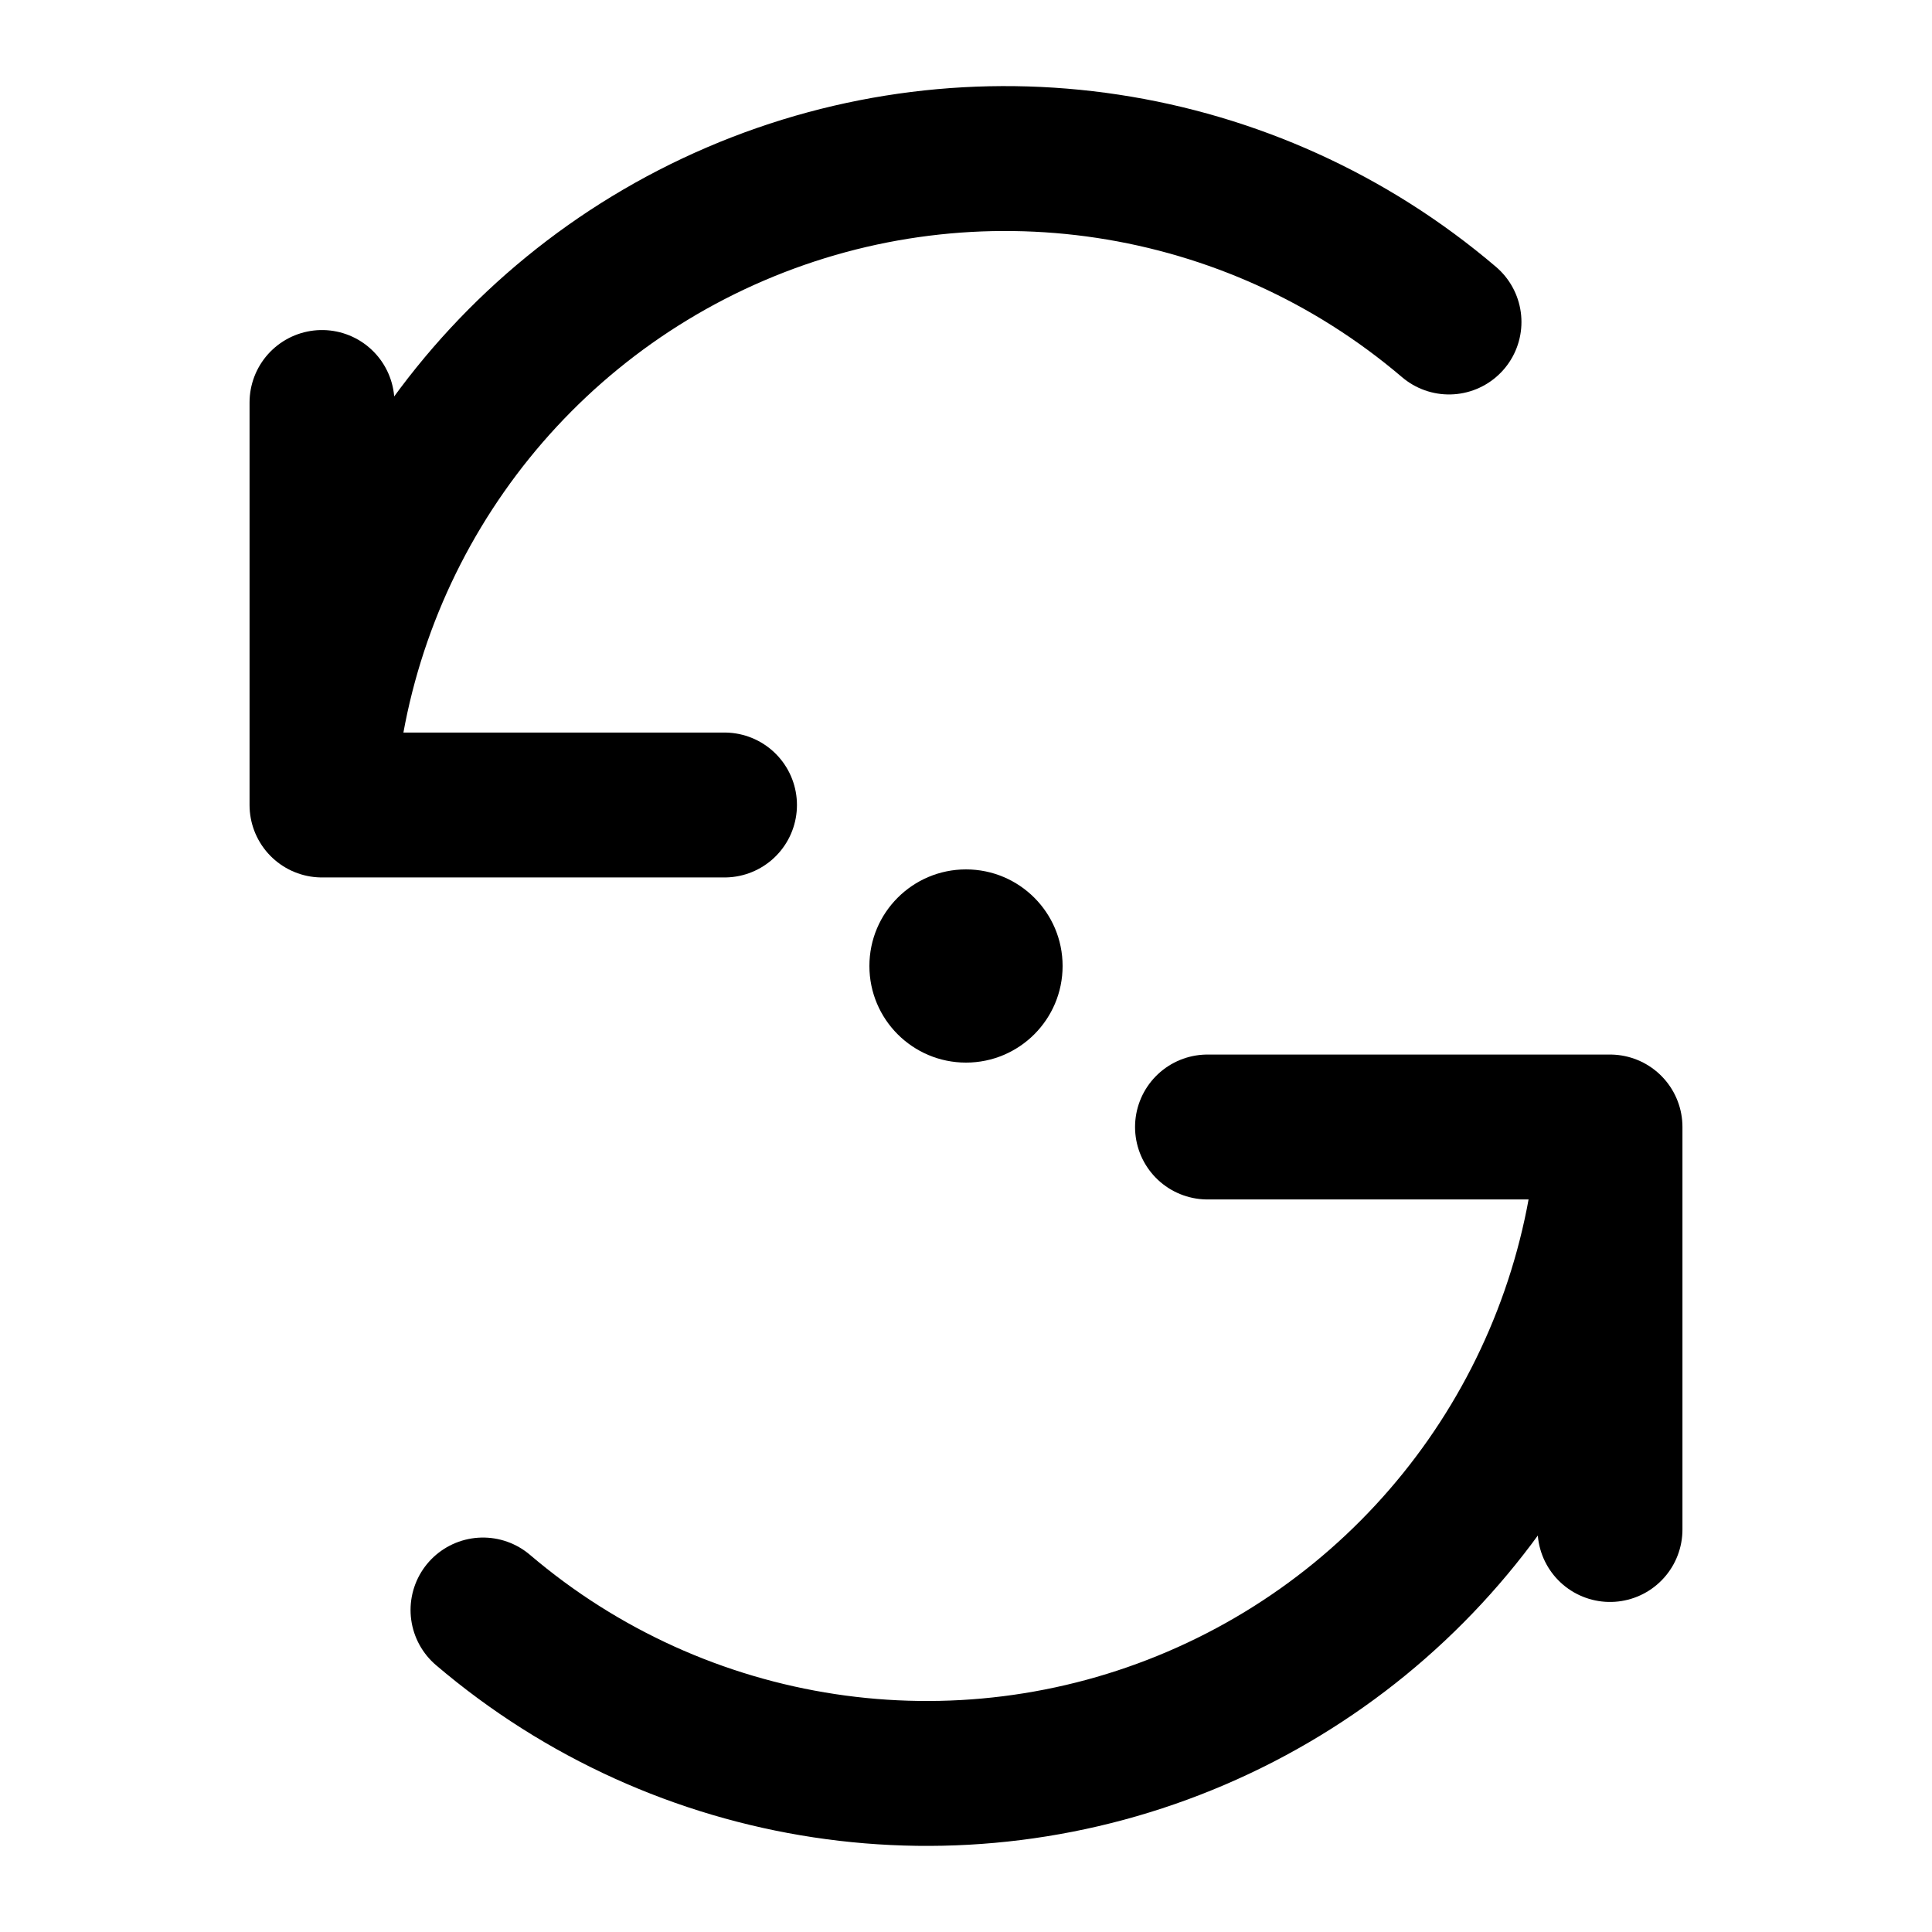
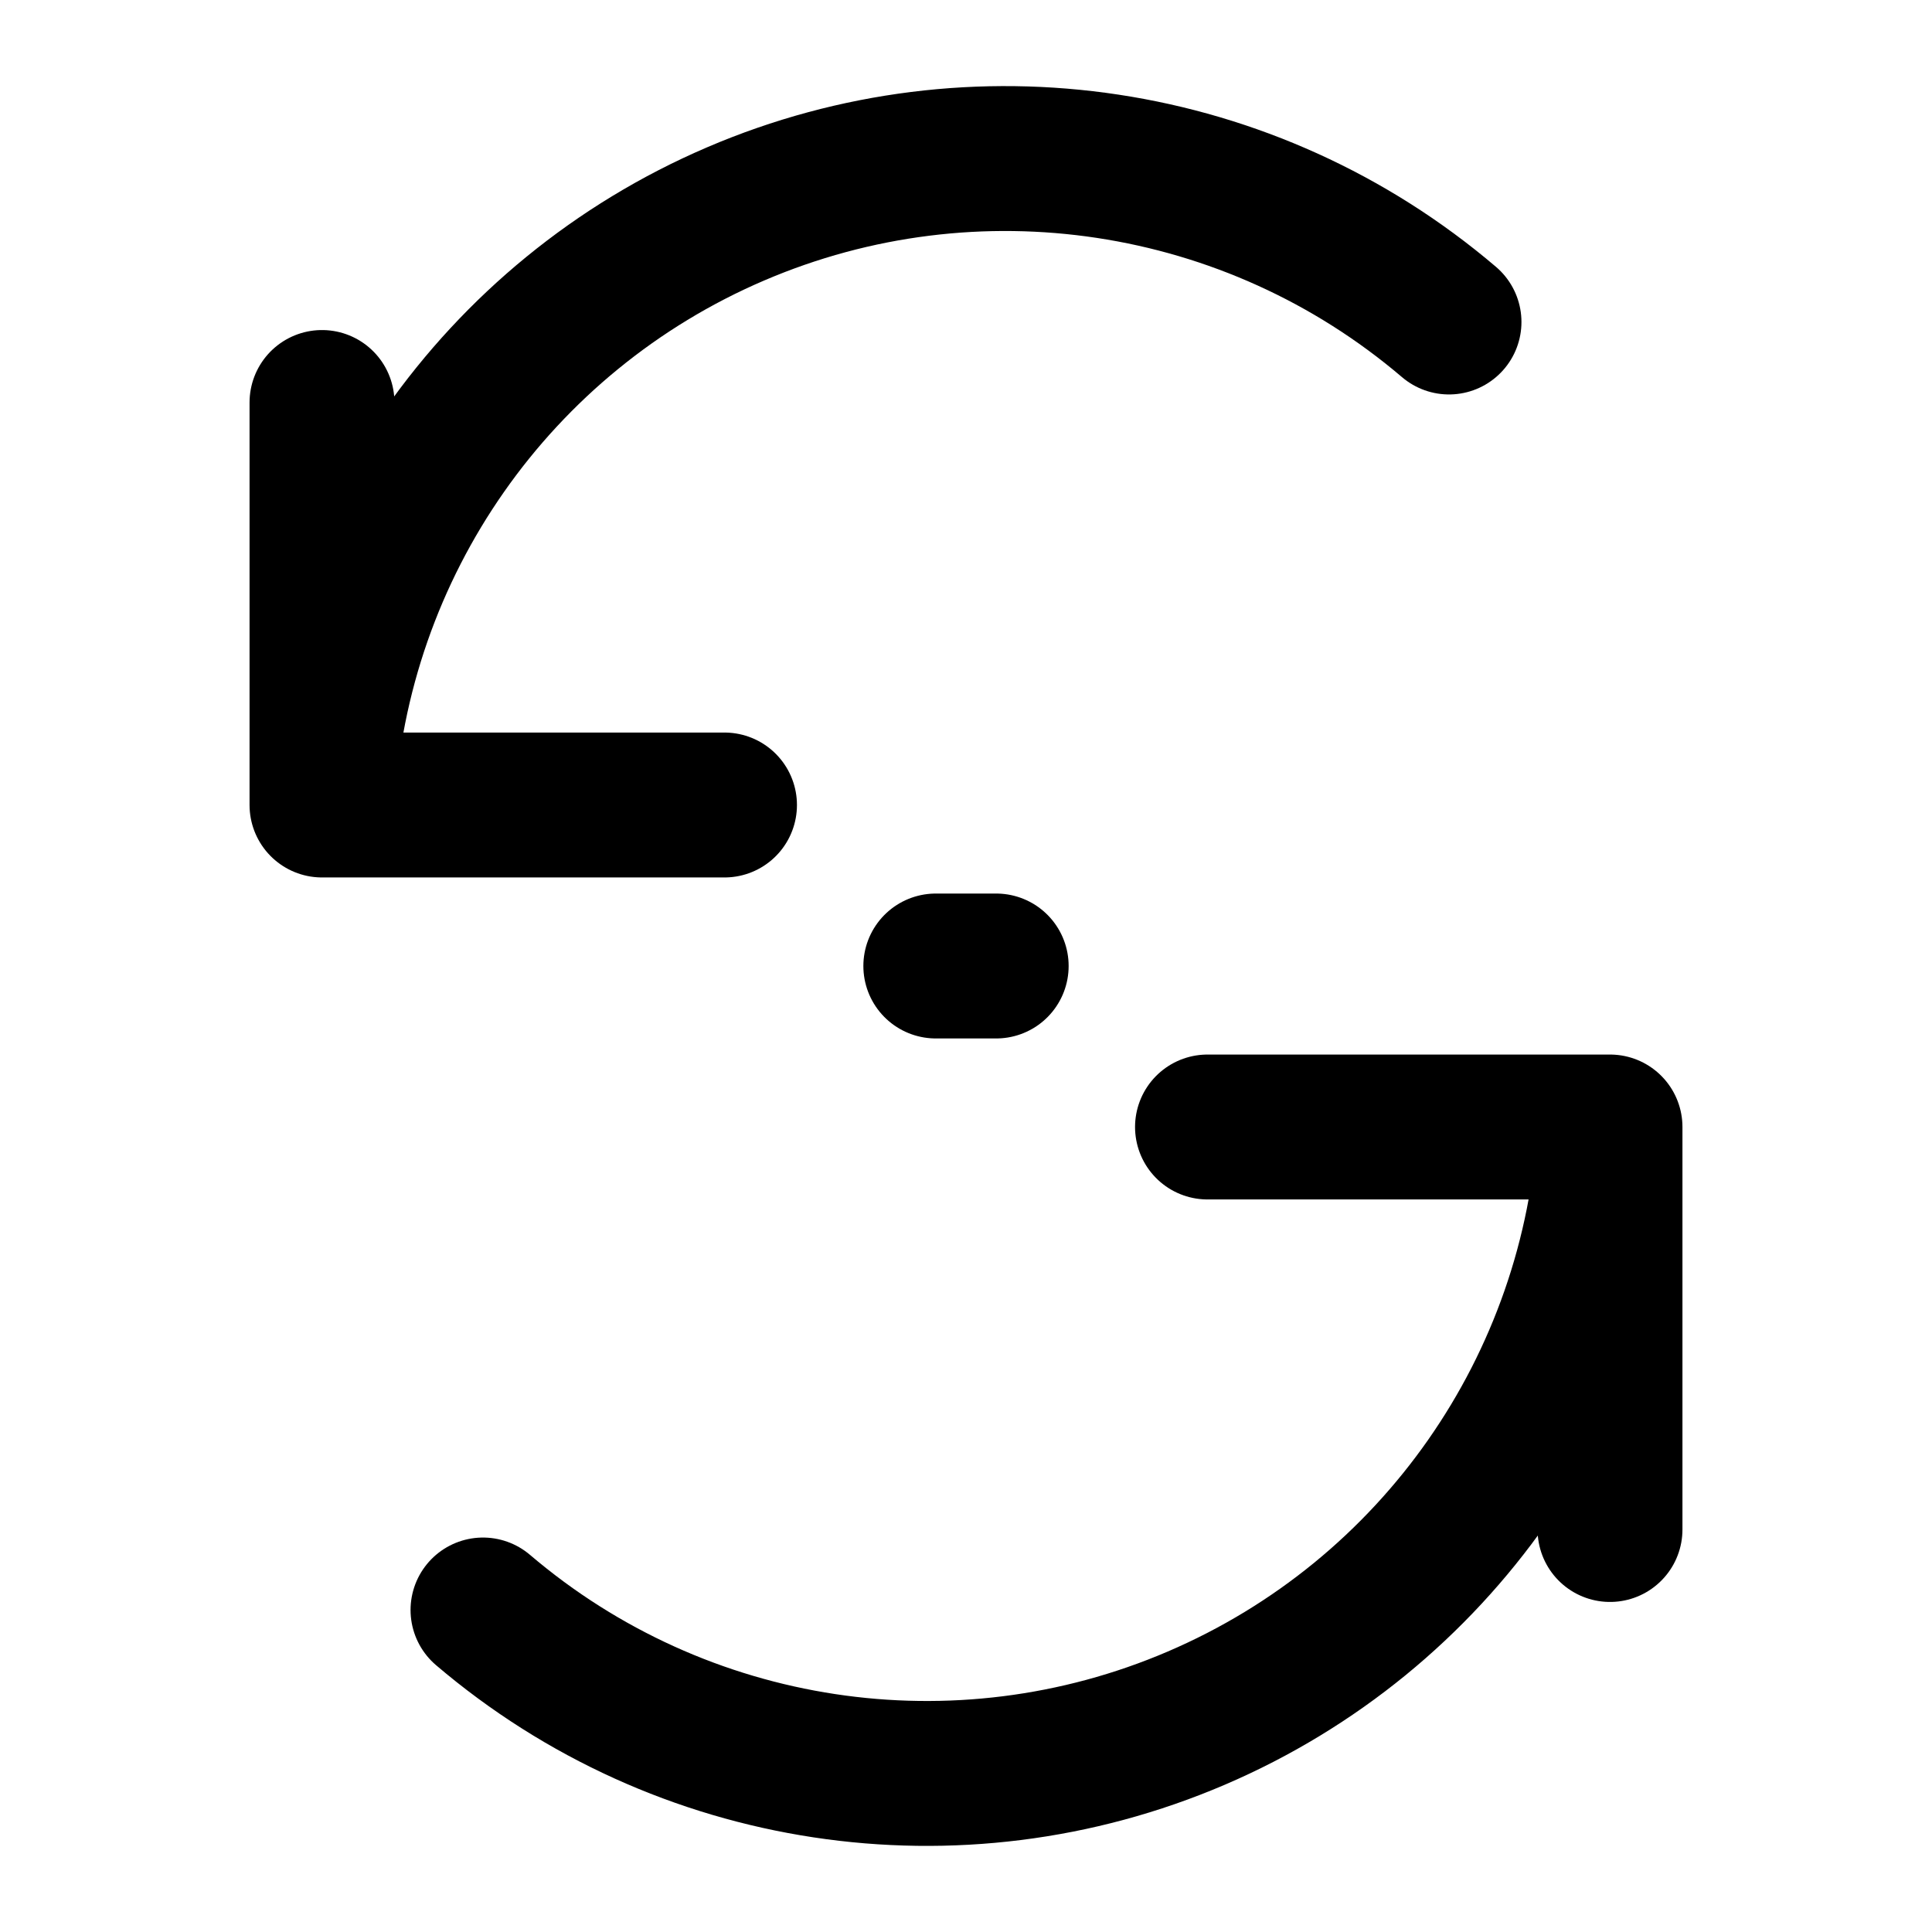
<svg xmlns="http://www.w3.org/2000/svg" width="24" height="24" viewBox="0 0 24 24" fill="none" stroke="currentColor" stroke-width="1.8" stroke-linecap="round" stroke-linejoin="round">
  <path d="M4 10a8.5 8.5 0 0 1 14-6M4 5v5h5M20 14a8.5 8.5 0 0 1-14 6M20 19v-5h-5" />
-   <circle cx="12" cy="12" r="1.2" fill="currentColor" stroke="none" />
+   <path d="M11.625 12h0.75" />
</svg>
